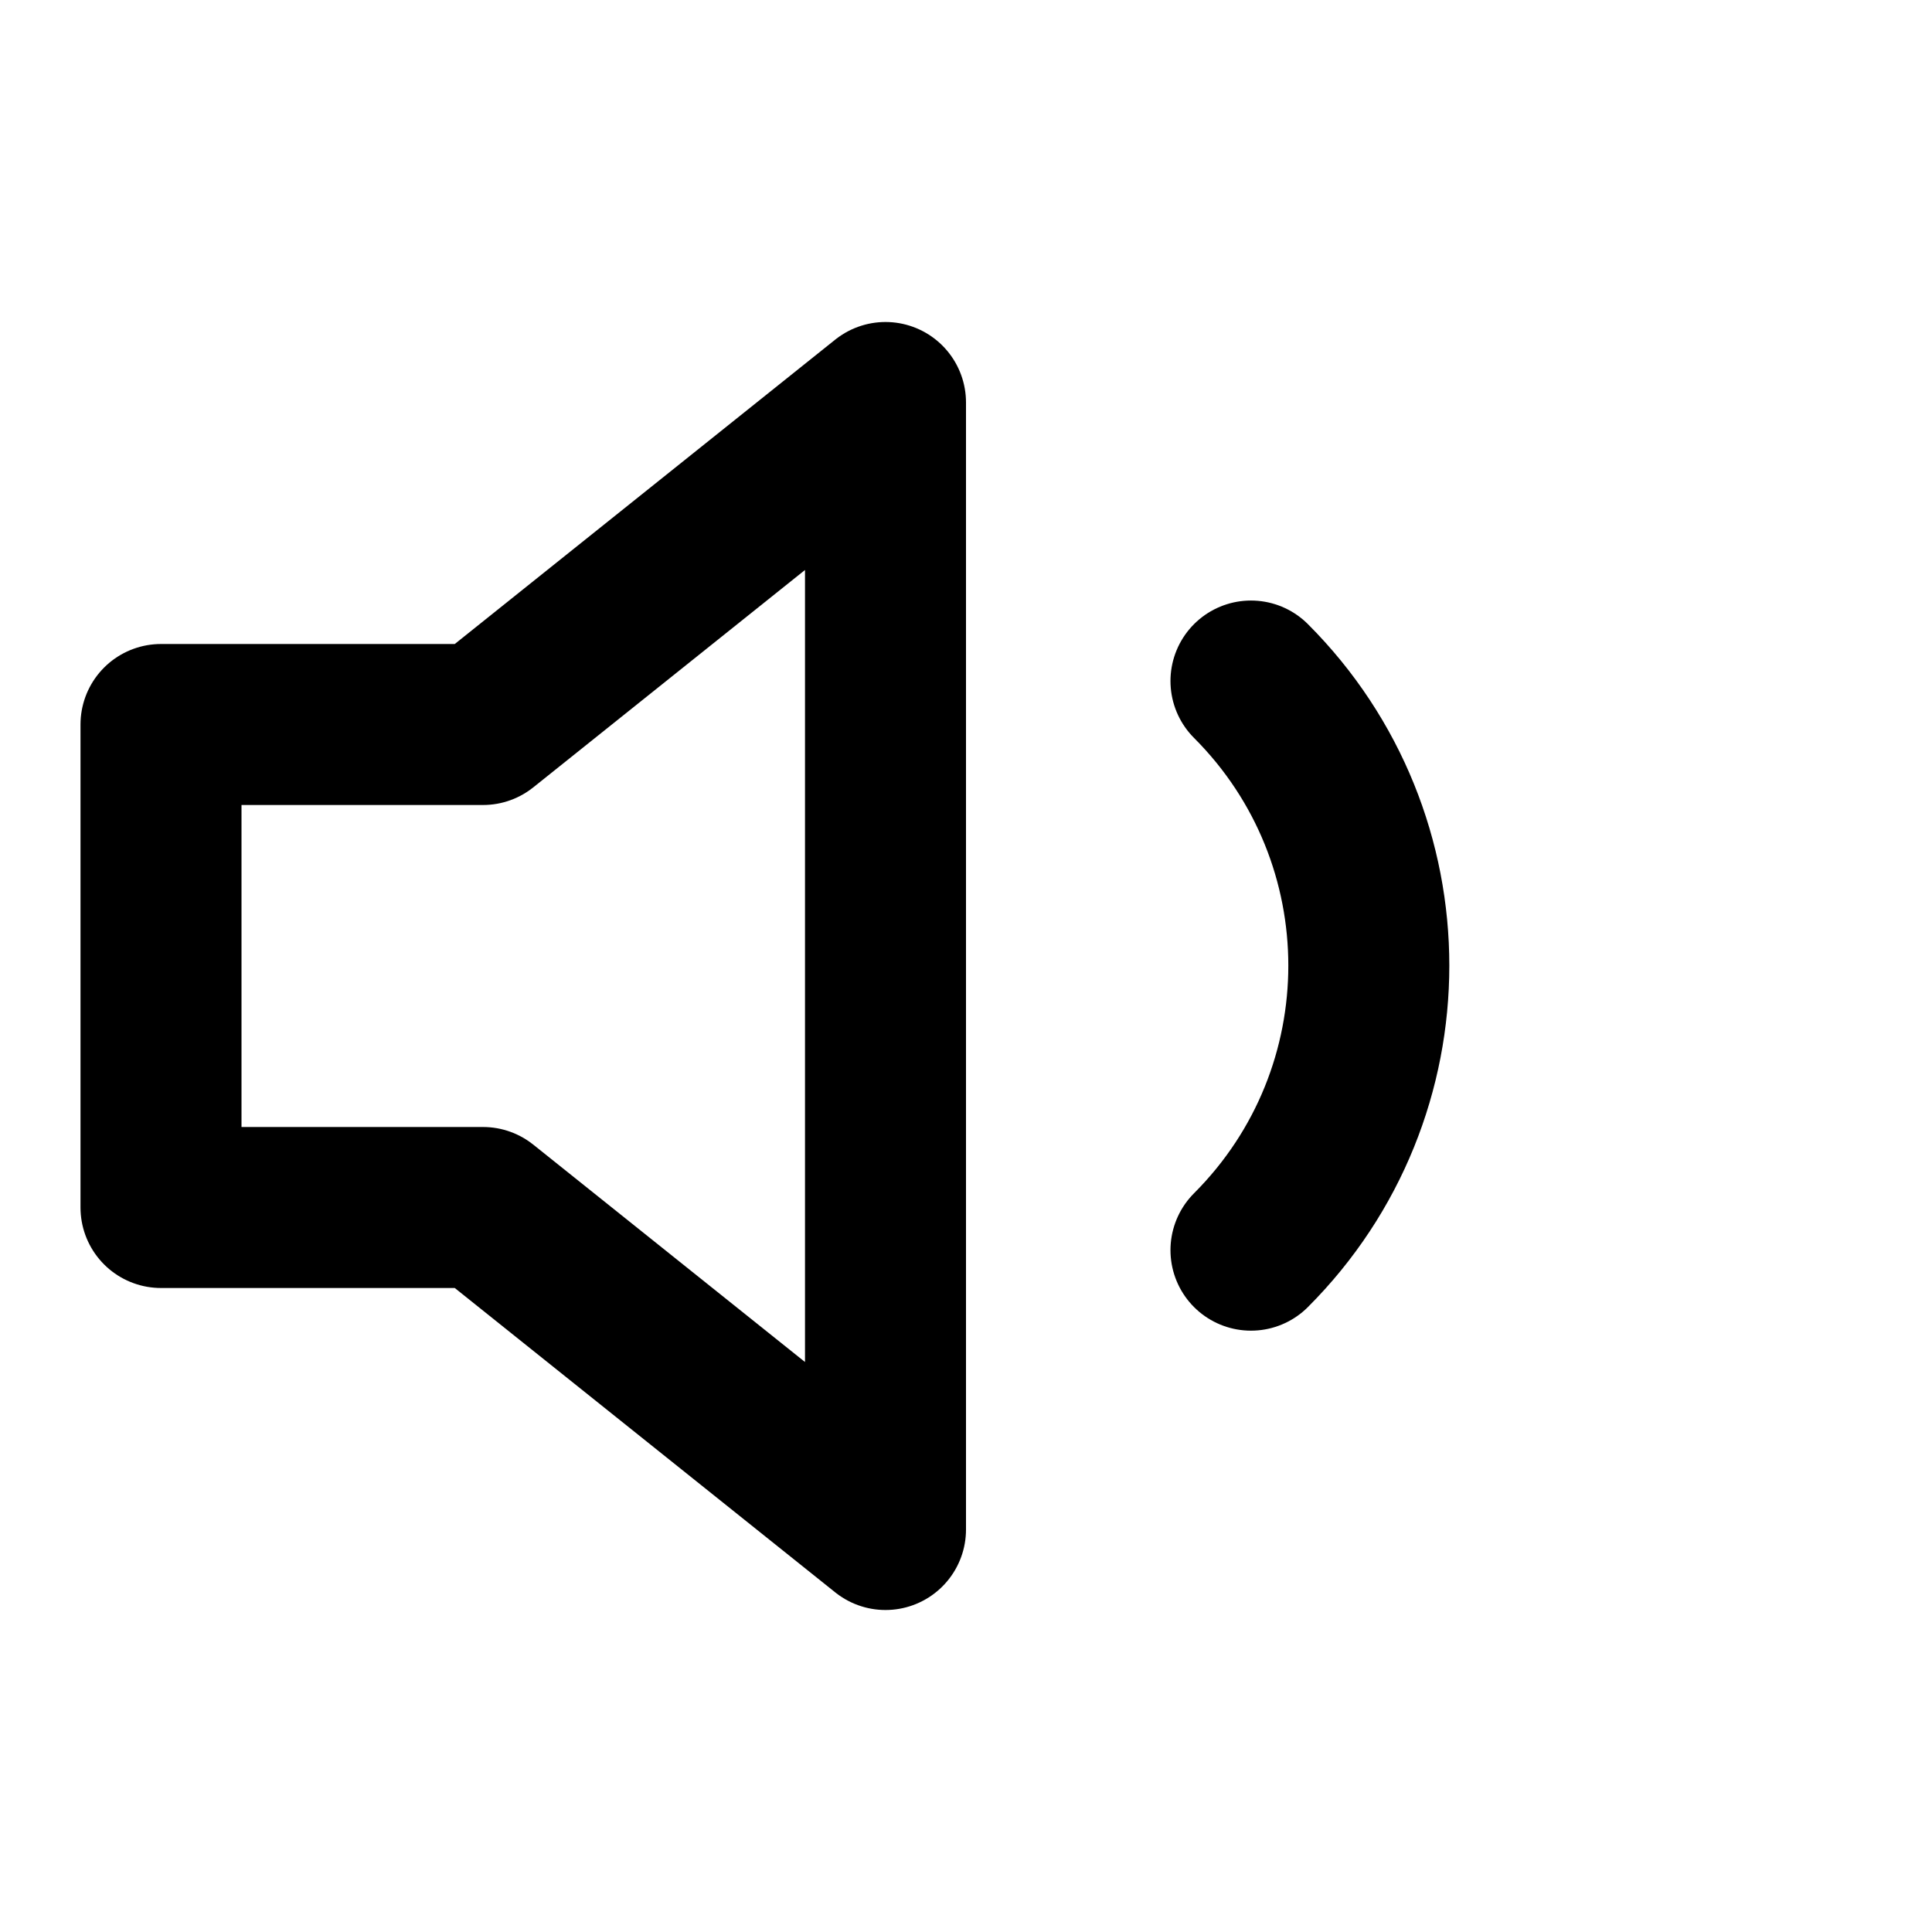
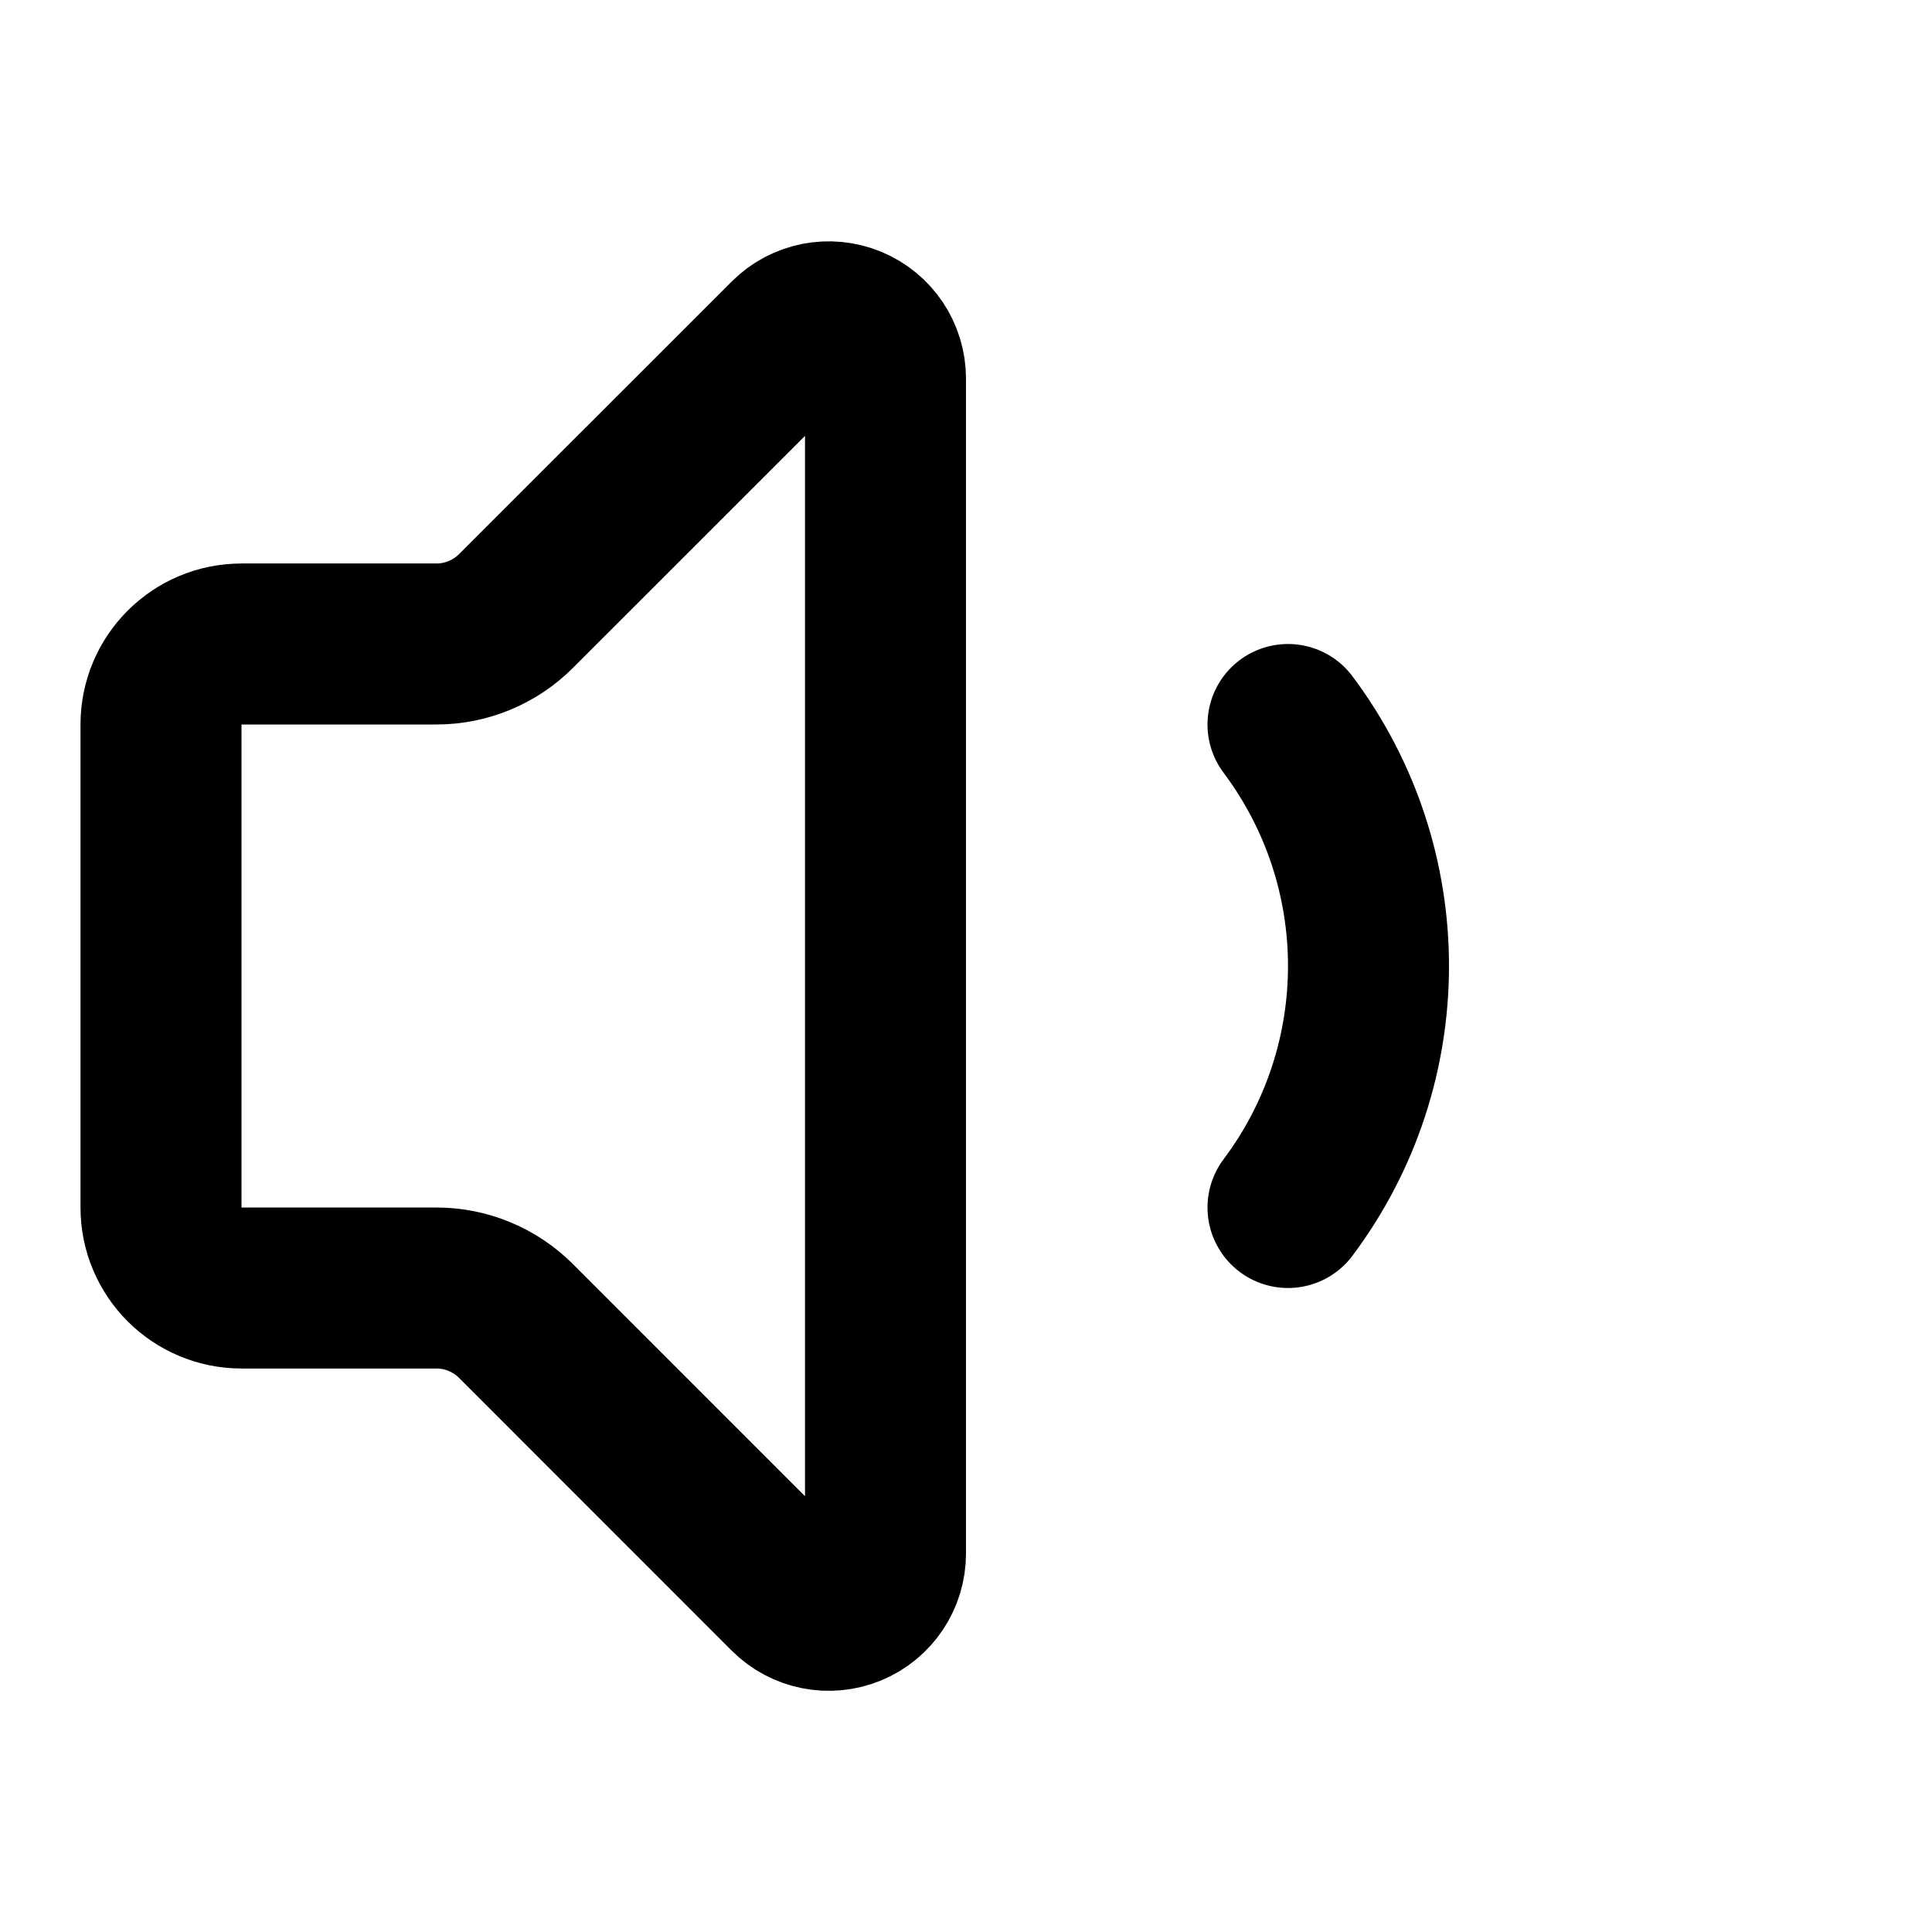
<svg xmlns="http://www.w3.org/2000/svg" viewBox="0 0 24 24" fill="none" stroke="currentColor" stroke-width="2" stroke-linecap="round" stroke-linejoin="round">
-   <polygon points="11 5 6 9 2 9 2 15 6 15 11 19 11 5" />
-   <path d="M15.54 8.46a5 5 0 0 1 0 7.07" />
+   <path d="M11 4.702a.705.705 0 0 0-1.203-.498L6.413 7.587A1.4 1.4 0 0 1 5.416 8H3a1 1 0 0 0-1 1v6a1 1 0 0 0 1 1h2.416a1.4 1.4 0 0 1 .997.413l3.383 3.384A.705.705 0 0 0 11 19.298z" />
+   <path d="M16 9a5 5 0 0 1 0 6" />
</svg>
